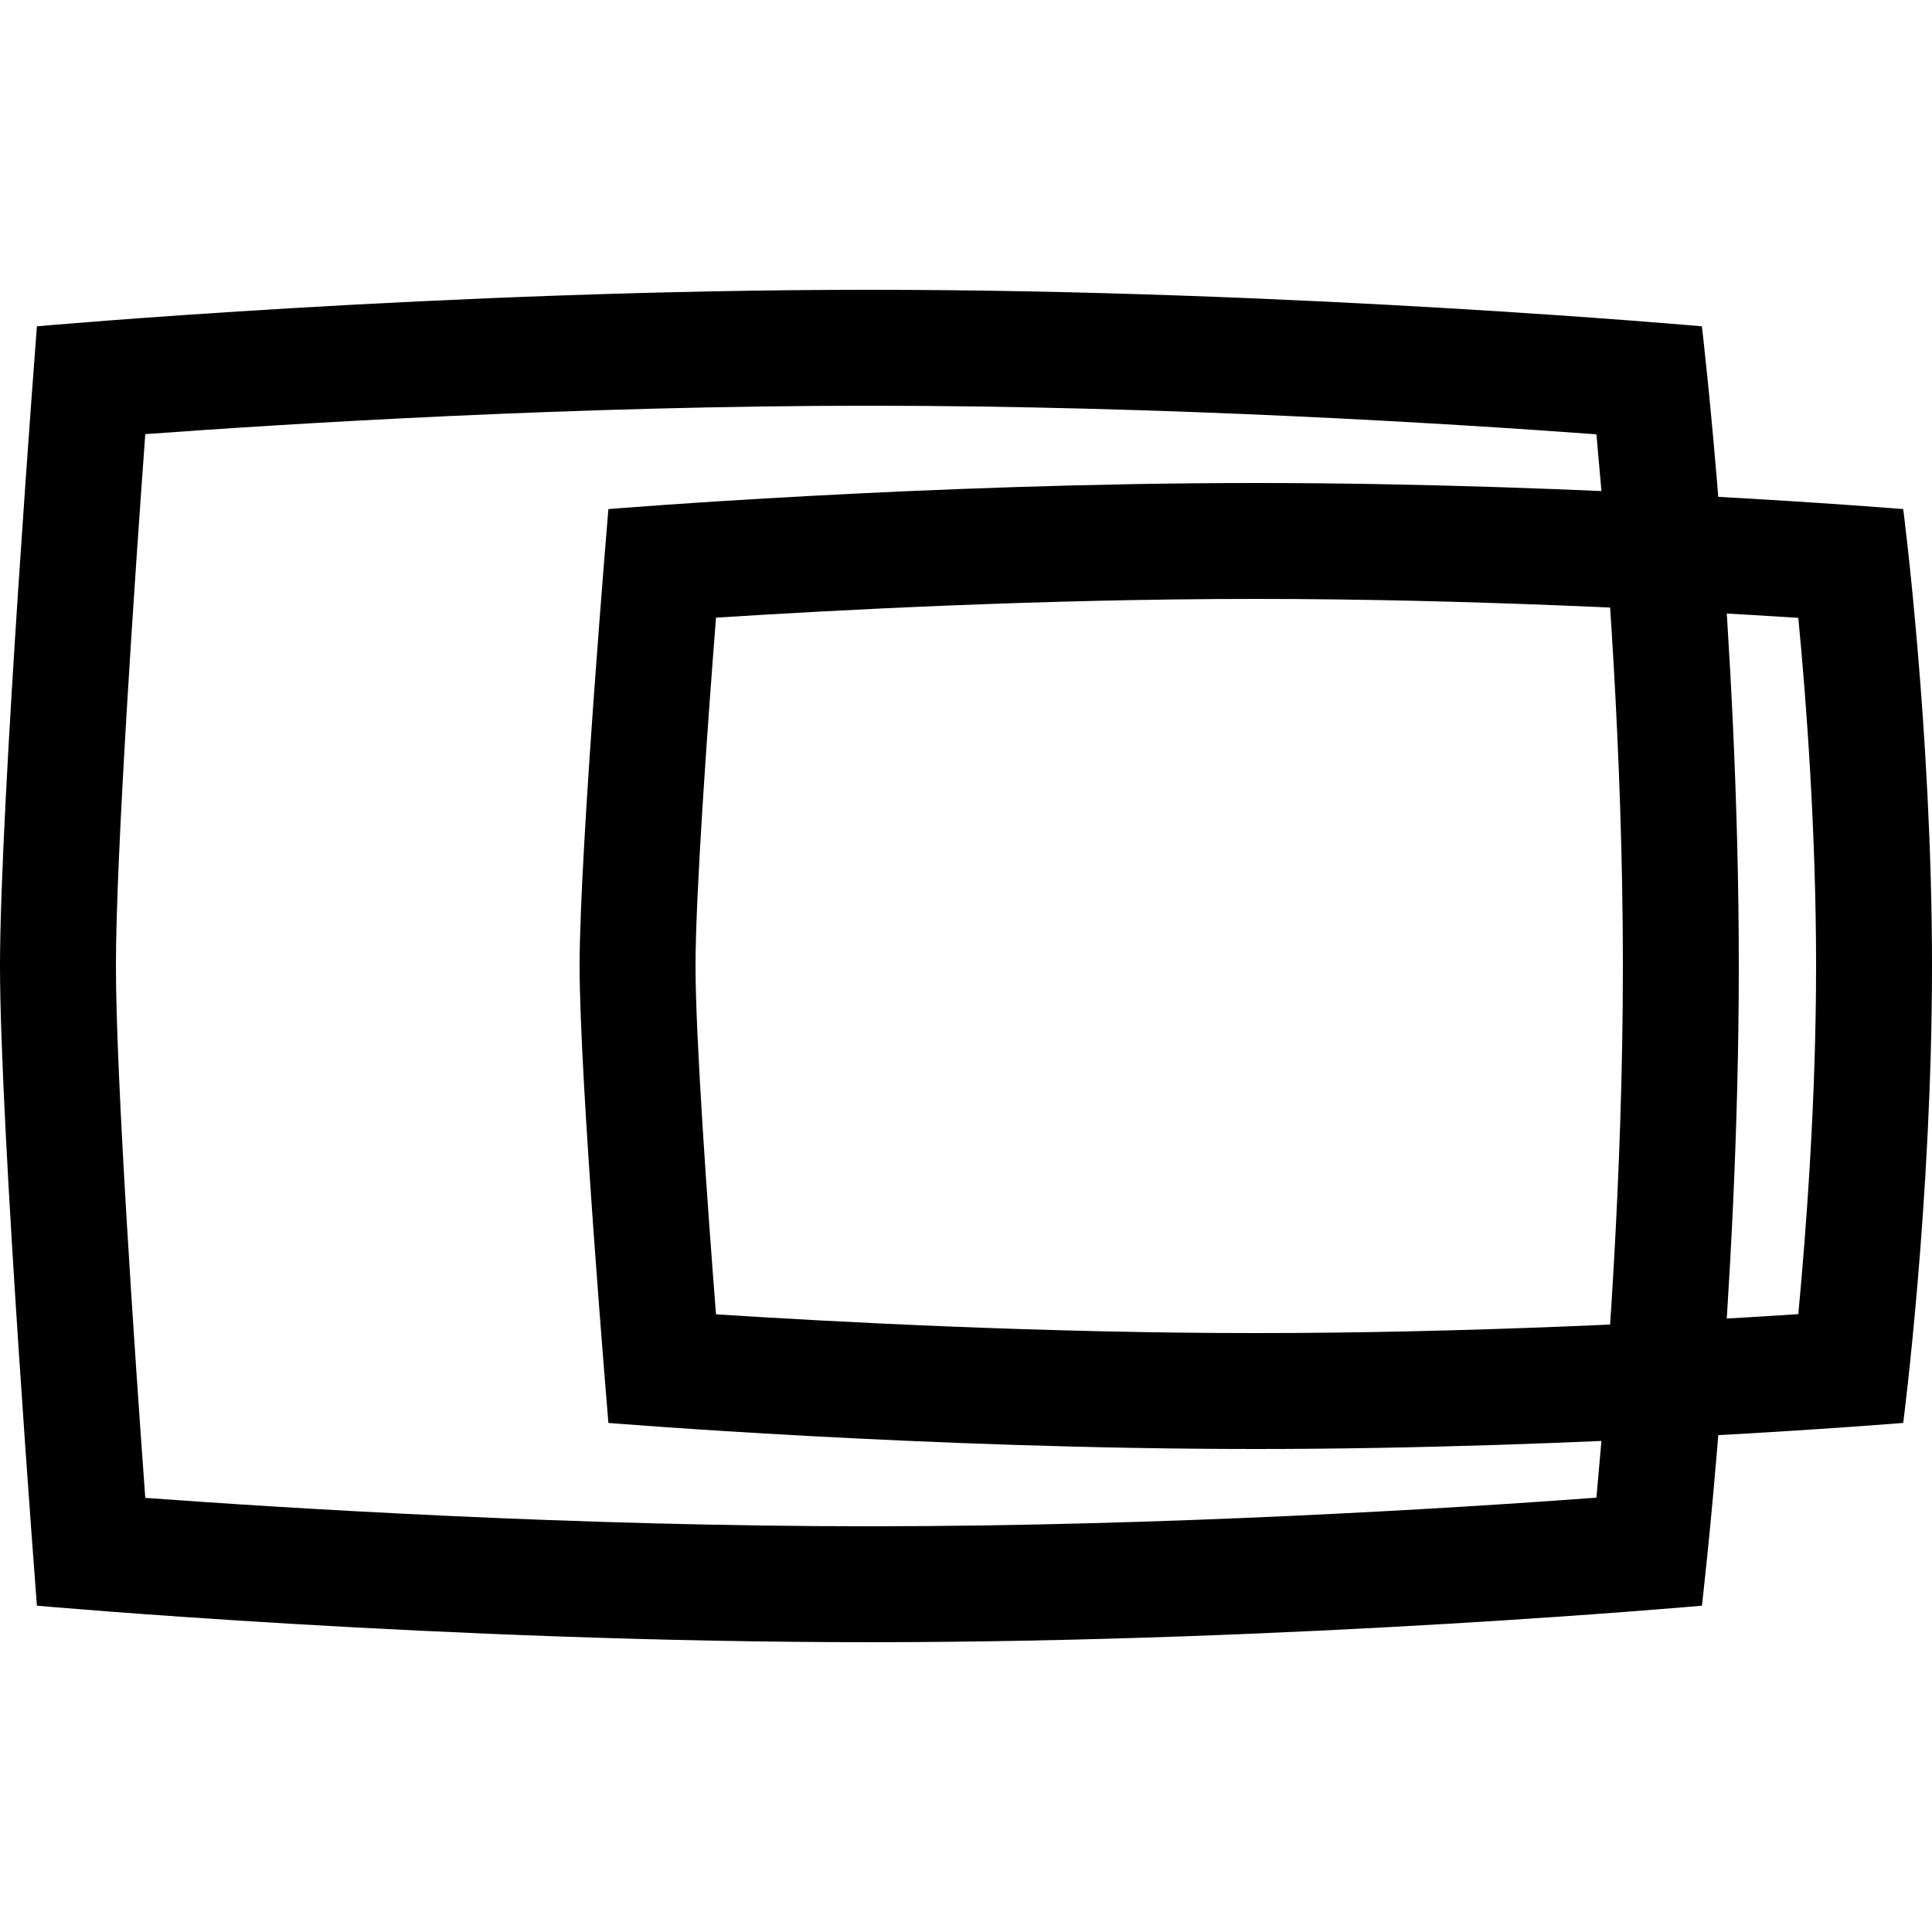
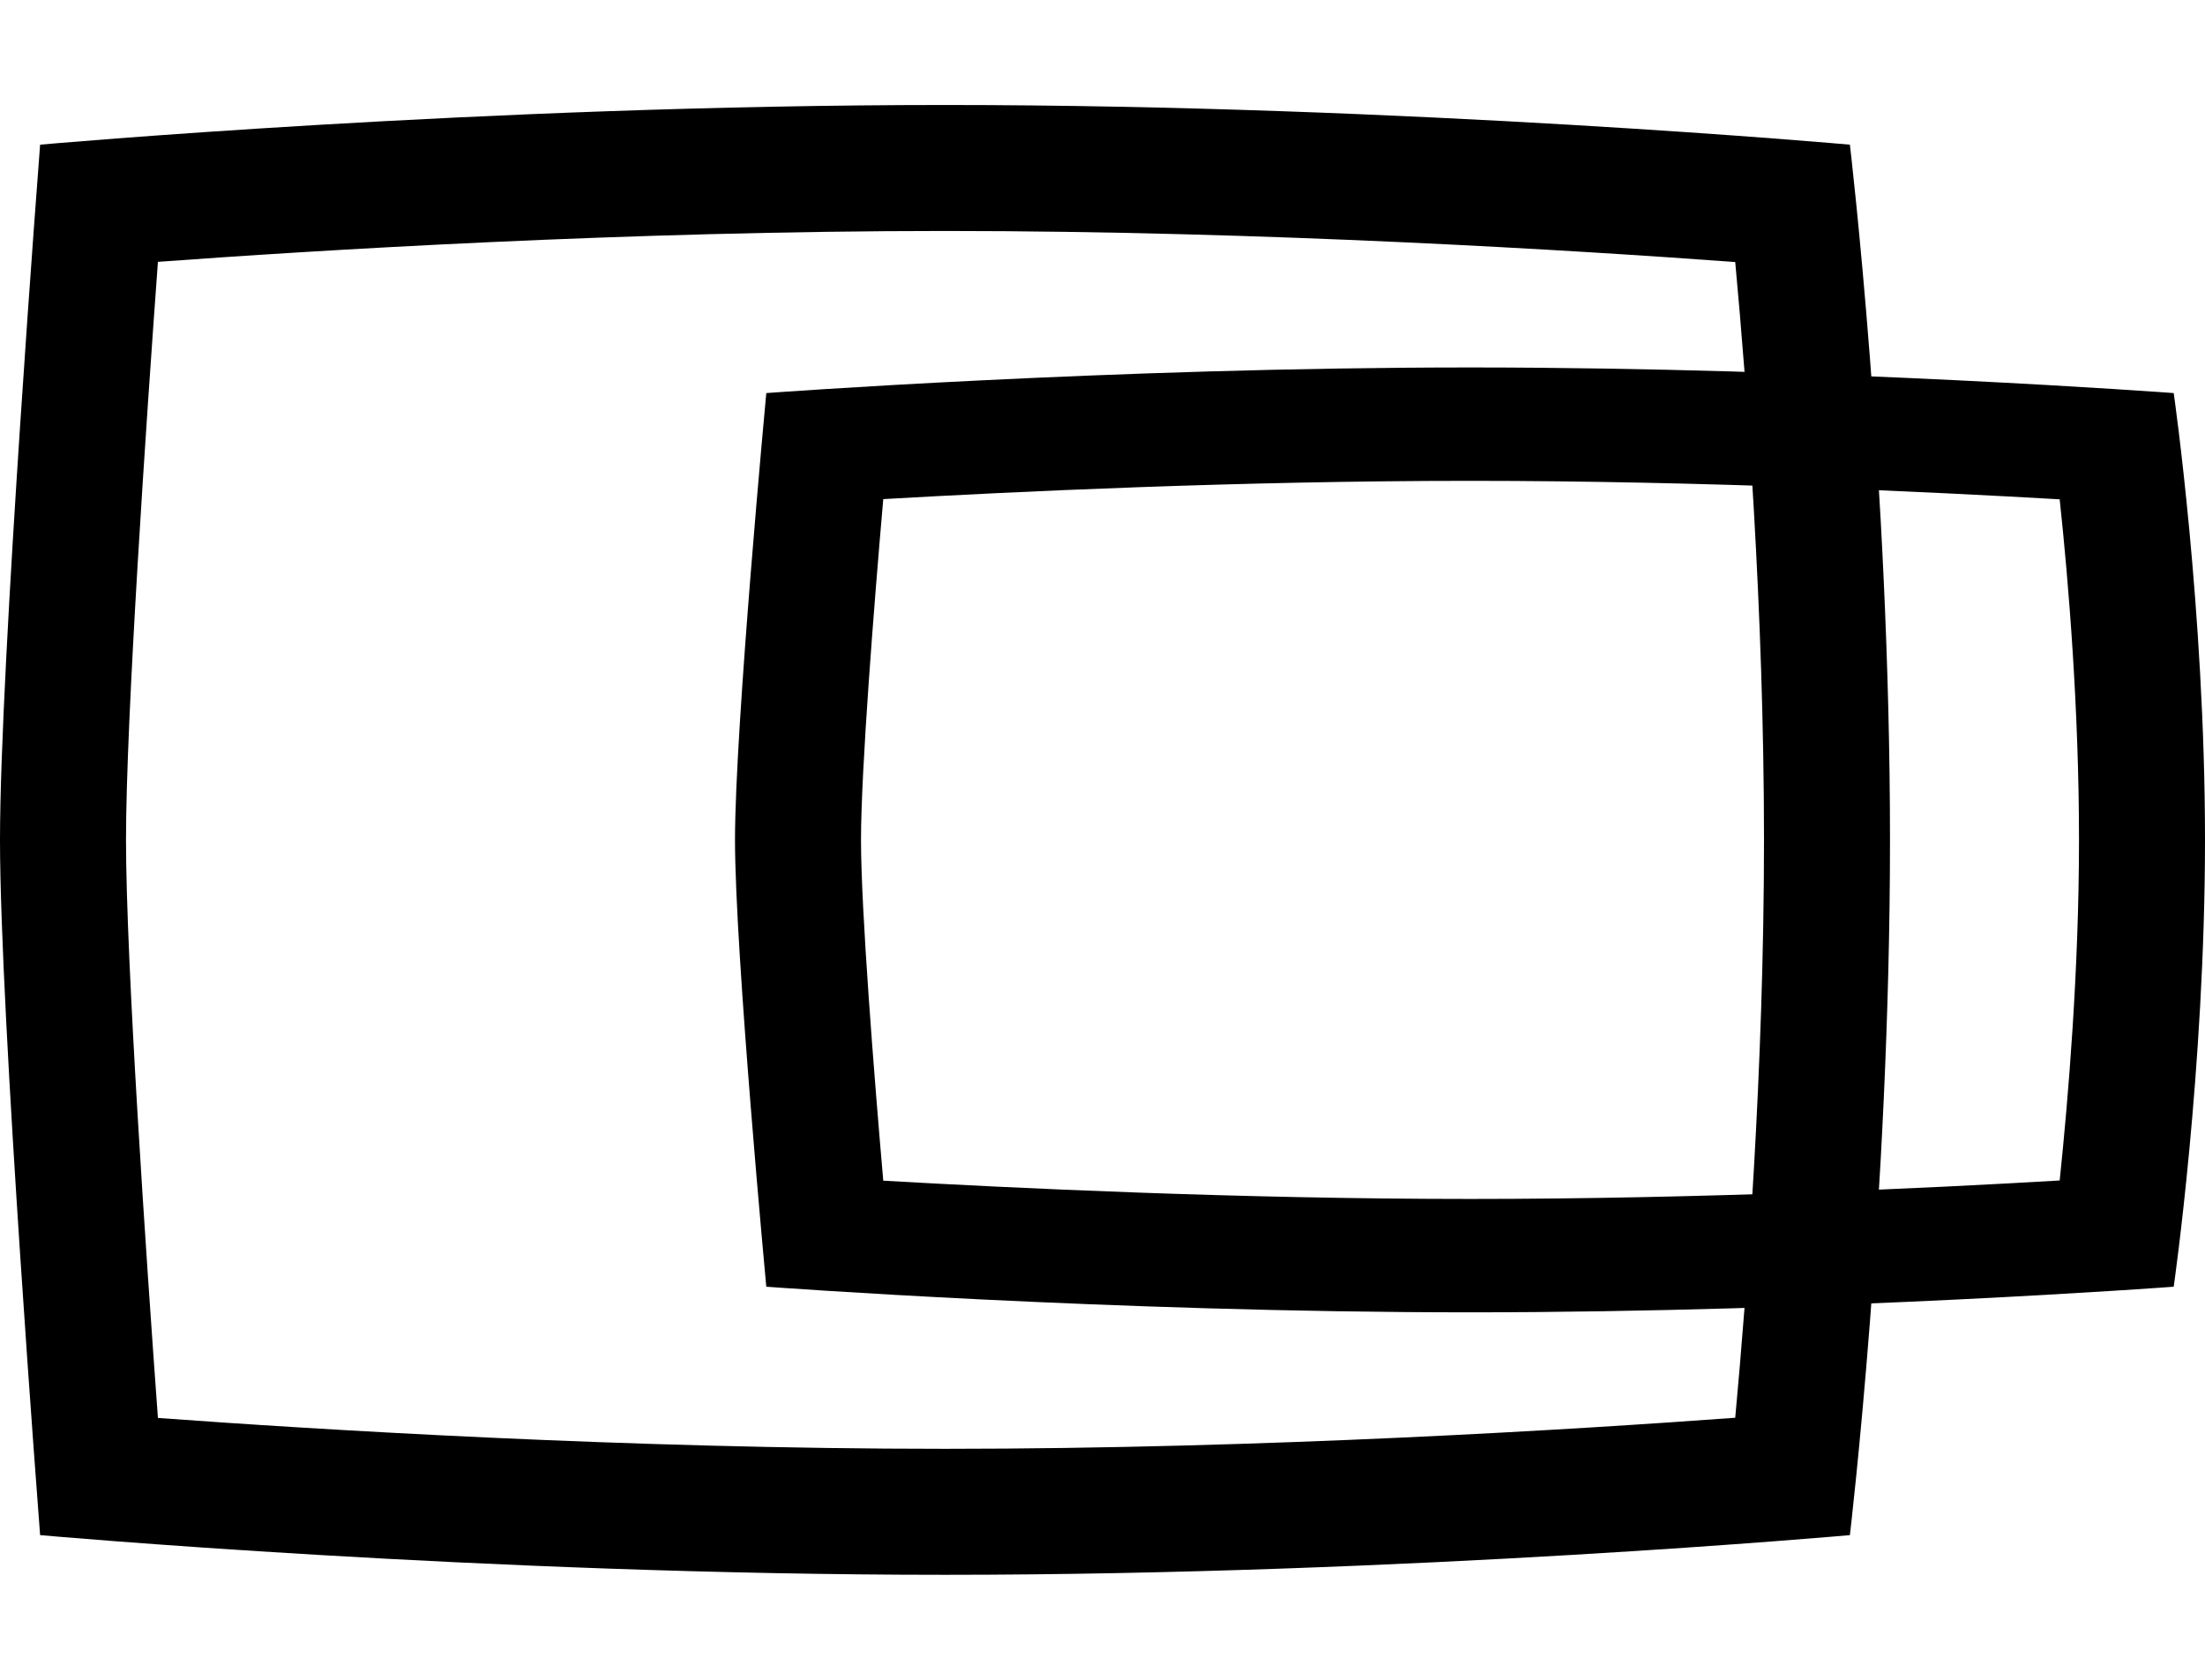
- <svg xmlns="http://www.w3.org/2000/svg" x="0" y="0" viewBox="0 0 100 100">
-   <path d="M45 21c15.24 0 30.17.93 37.63 1.48C83.18 28.43 84 39.06 84 50c0 10.93-.82 21.56-1.37 27.52C75.16 78.07 60.24 79 45 79c-15.14 0-29.97-.92-37.48-1.47C6.96 69.88 6 55.75 6 50s.96-19.88 1.52-27.53C15.03 21.92 29.86 21 45 21m0-6c-22.02 0-43.09 1.89-43.09 1.89S0 41.64 0 50s1.91 33.11 1.91 33.11S22.98 85 45 85s43.09-1.89 43.09-1.89S90 67.03 90 50s-1.91-33.11-1.91-33.11S67.02 15 45 15z" />
-   <path d="M65 31c11.11 0 22 .59 28.08.98.42 4.35.92 11.09.92 18.02 0 6.91-.51 13.66-.92 18.02-6.07.4-16.96.98-28.08.98-11.02 0-21.83-.58-27.94-.97C36.62 62.41 36 53.7 36 50s.62-12.41 1.06-18.03C43.16 31.58 53.97 31 65 31m0-6c-17.13 0-33.51 1.35-33.51 1.35S30 44.03 30 50s1.49 23.65 1.49 23.65S47.87 75 65 75s33.51-1.35 33.51-1.35S100 62.16 100 50s-1.49-23.65-1.49-23.65S82.13 25 65 25z" />
+ <svg xmlns="http://www.w3.org/2000/svg" x="0" y="0" viewBox="0 0 105 80">
+   <path d="M45 11c15.24 0 30.17.93 37.63 1.48C83.18 18.43 84 29.06 84 40c0 10.93-.82 21.56-1.37 27.52C75.16 68.07 60.24 69 45 69c-15.14 0-29.97-.92-37.48-1.47C6.96 59.88 6 45.75 6 40s.96-19.88 1.52-27.53C15.03 11.92 29.86 11 45 11m0-6C22.98 5 1.91 6.89 1.91 6.89S0 31.64 0 40s1.91 33.11 1.91 33.11S22.98 75 45 75s43.09-1.89 43.09-1.89S90 57.03 90 40 88.09 6.89 88.09 6.89 67.02 5 45 5z" />
+   <path d="M70 22.9c11.11 0 22 .53 28.08.88.42 3.92.92 9.98.92 16.22 0 6.22-.51 12.29-.92 16.22-6.07.36-16.96.88-28.08.88-11.02 0-21.83-.52-27.94-.87C41.62 51.17 41 43.33 41 40s.62-11.17 1.06-16.23c6.1-.35 16.91-.87 27.94-.87m0-5.4c-17.13 0-33.51 1.22-33.51 1.22S35 34.63 35 40s1.49 21.28 1.49 21.28S52.87 62.5 70 62.5s33.51-1.22 33.51-1.22S105 50.94 105 40s-1.49-21.28-1.49-21.28S87.13 17.5 70 17.5z" />
</svg>
